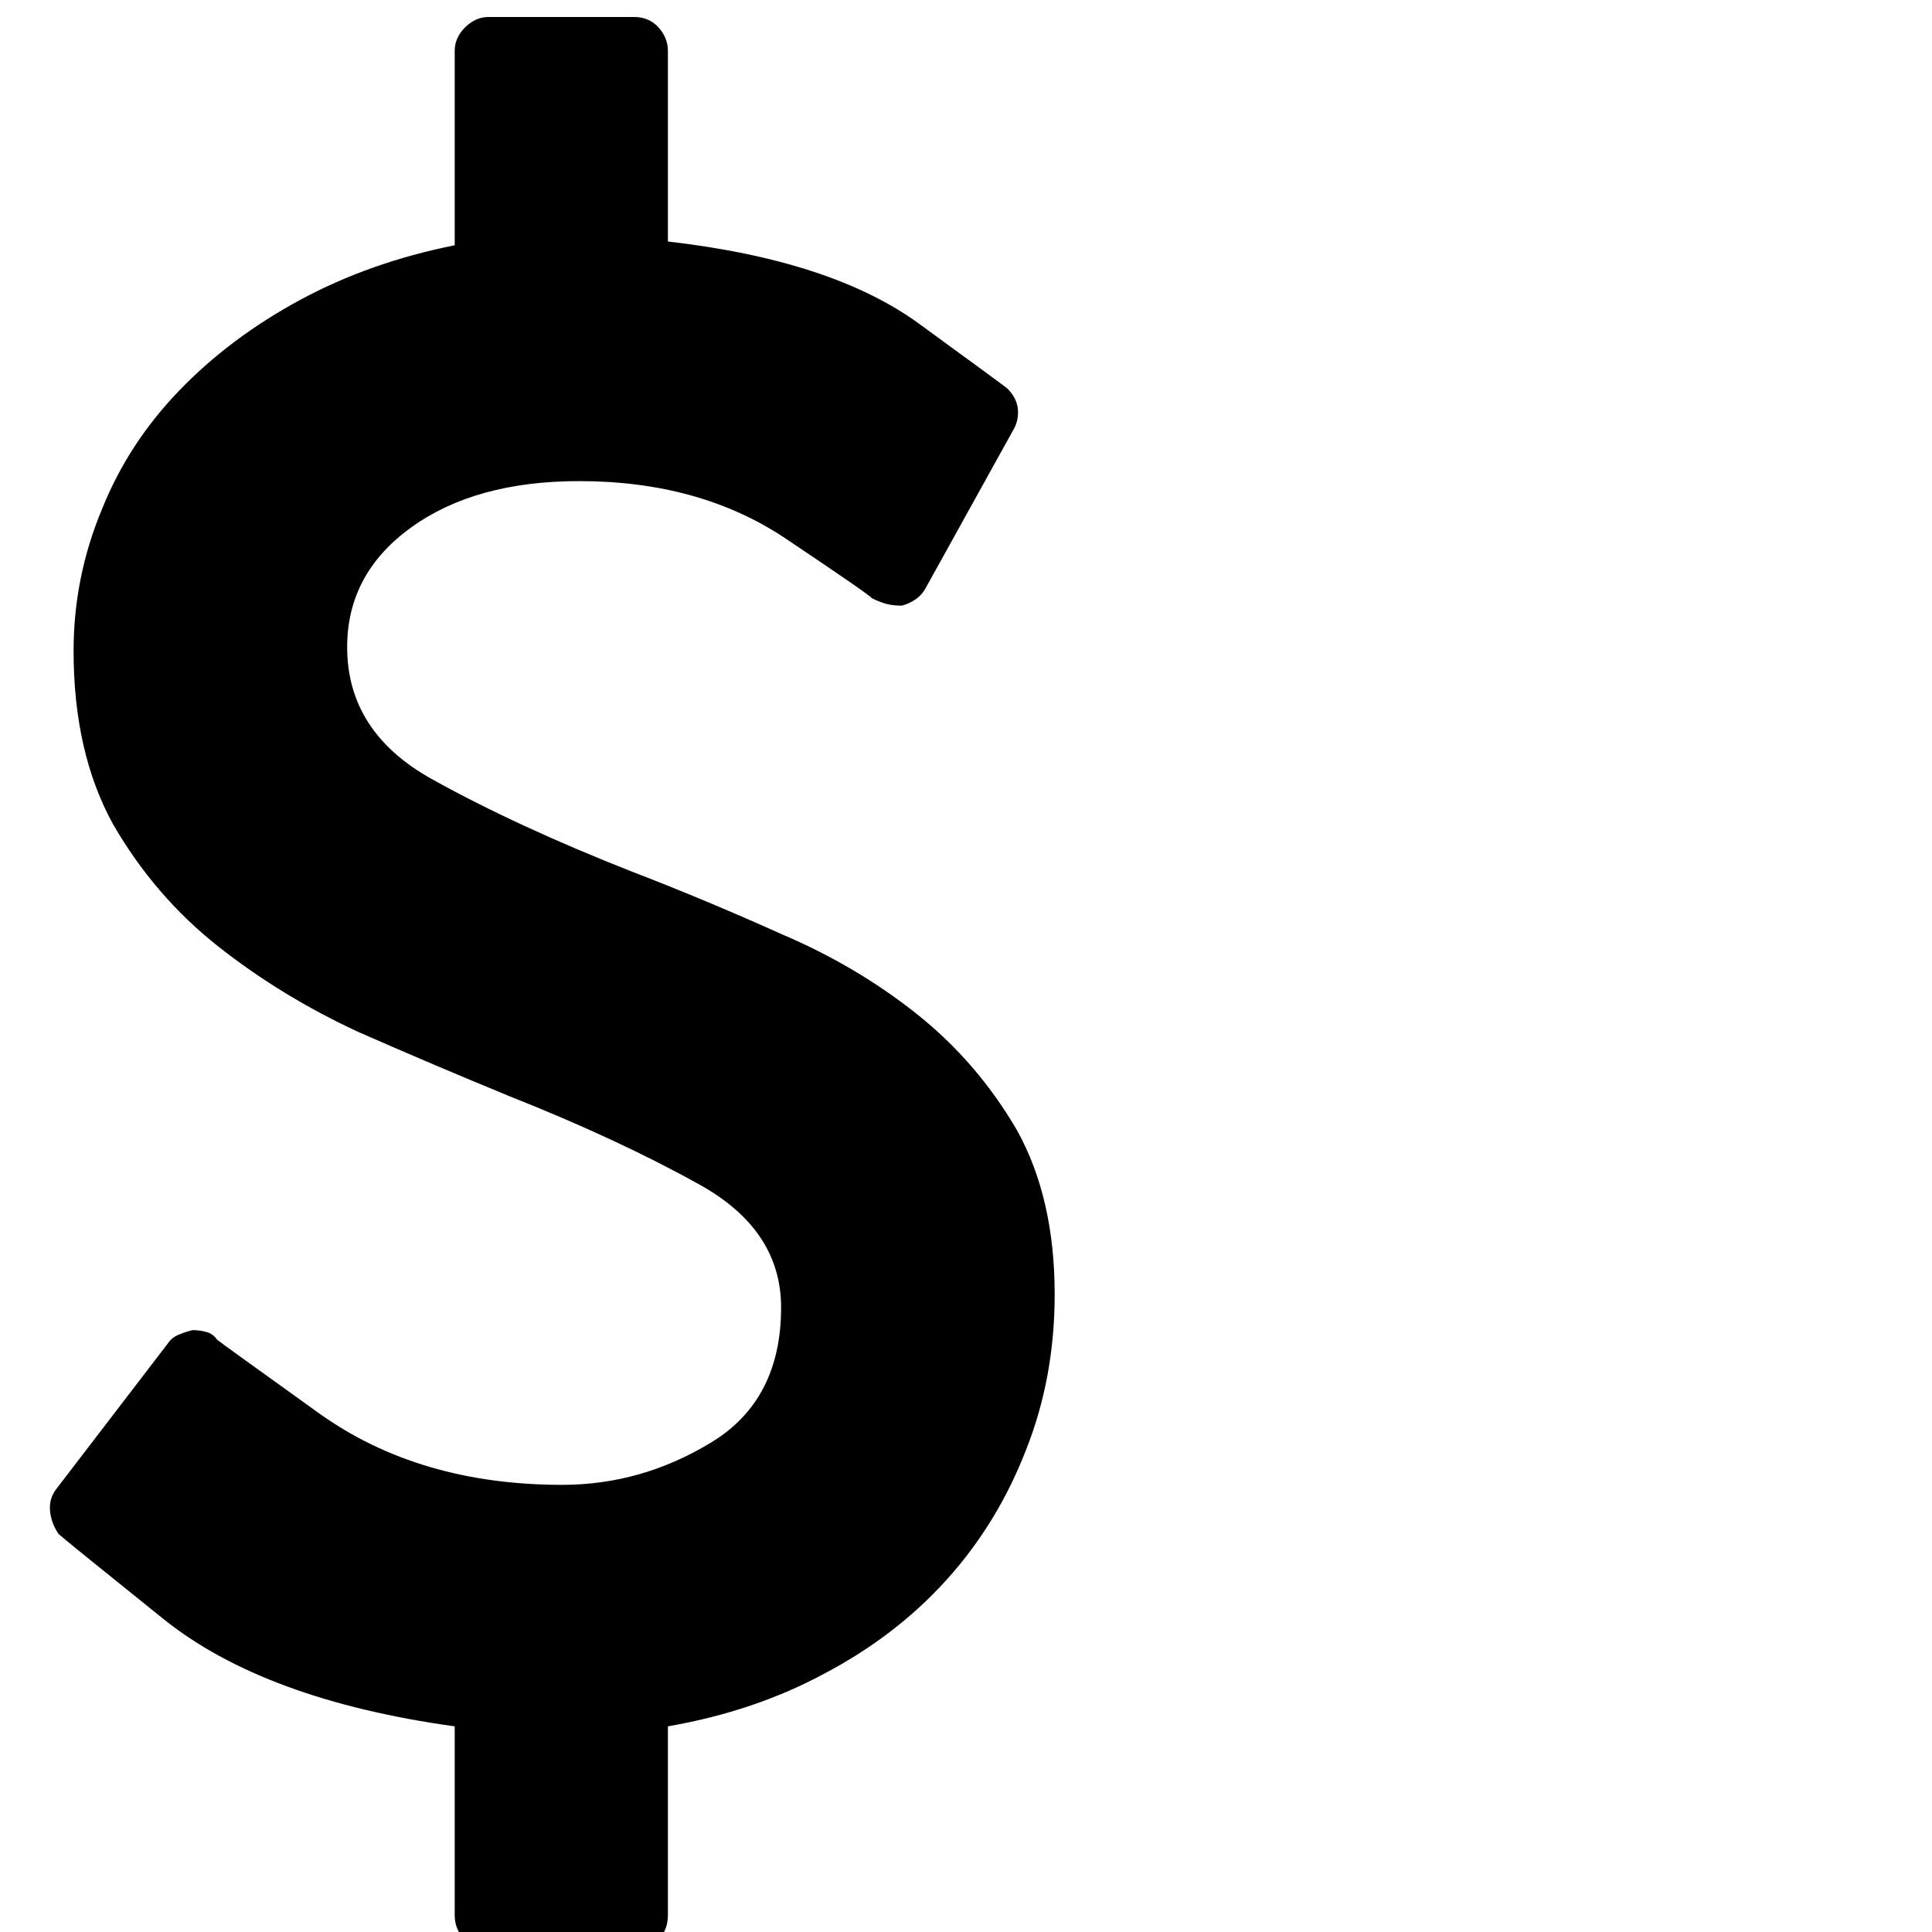
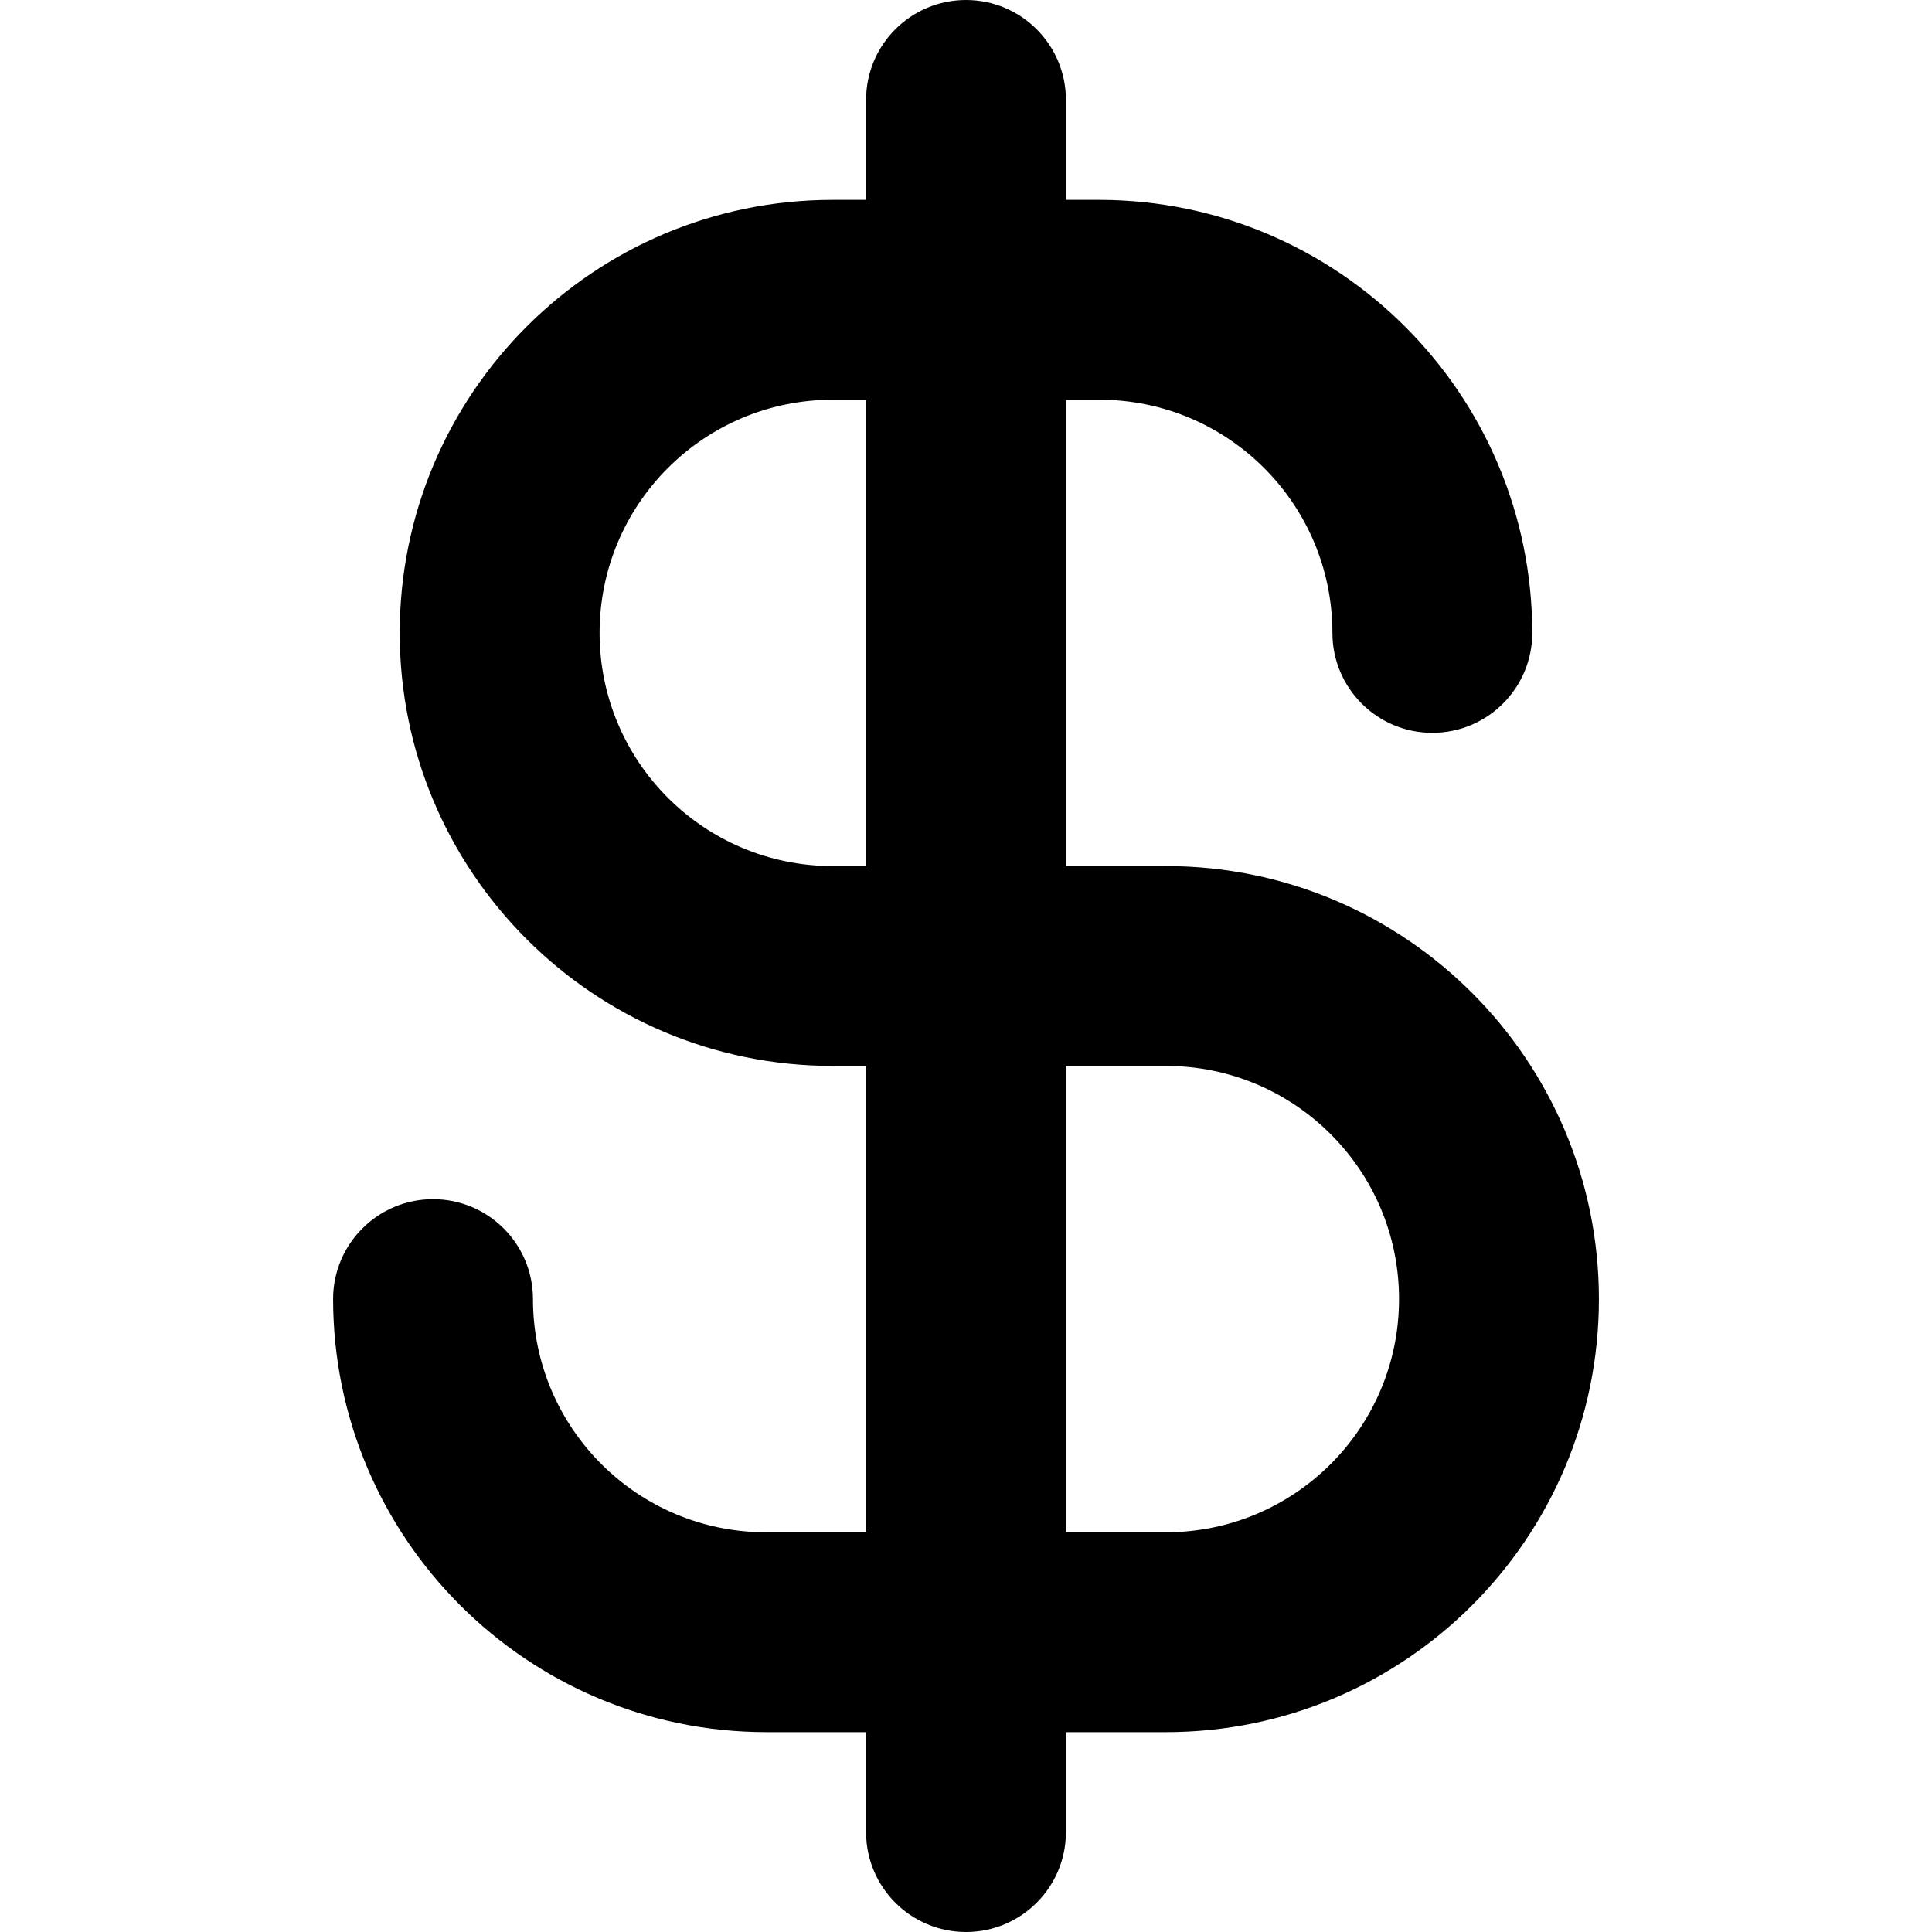
- <svg xmlns="http://www.w3.org/2000/svg" viewBox="0 0 1024 1024">
-   <g transform="translate(0 960) scale(1 -1)">
-     <path d="M559 274Q559 230 544 192Q529 153 502 123Q475 93 437 73Q400 53 354 45L354 -55Q354 -63 349 -68Q344 -73 336 -73L259 -73Q252 -73 246.5 -68Q241 -63 241 -55L241 45Q140 59 86.5 102Q33 145 31 147Q27 153 26.5 159.5Q26 166 30 171L89 248Q91 251 94.5 252.5Q98 254 102 255Q106 255 109.5 254Q113 253 115 250Q116 249 169 211Q222 173 298 173Q340 173 377 195.5Q414 218 414 267Q414 308 371 332Q328 356 270 379Q231 395 190 413Q149 432 115.5 458.5Q82 485 60 523Q39 561 39 615Q39 654 54 690Q68 725 95 753Q122 781 159 801Q196 821 241 830L241 933Q241 940 246.5 945.5Q252 951 259 951L336 951Q344 951 349 945.5Q354 940 354 933L354 832Q441 822 487 788.5Q533 755 534 754Q539 749 539.5 743Q540 737 537 732L491 649Q489 645 485.5 642.5Q482 640 478 639Q473 639 469.5 640Q466 641 462 643Q462 644 416.5 674.5Q371 705 307 705Q252 705 218 680.5Q184 656 184 617Q184 572 229 547Q274 522 335 498Q374 483 414 465Q454 448 486 422.5Q518 397 539 361Q559 325 559 274Z" />
-   </g>
+ <svg xmlns="http://www.w3.org/2000/svg" viewBox="12 12 232 232">
+   <path d="M152,116H140V60h4a28,28,0,0,1,28,28,12,12,0,0,0,24,0,52.06,52.06,0,0,0-52-52h-4V24a12,12,0,0,0-24,0V36h-4a52,52,0,0,0,0,104h4v56H104a28,28,0,0,1-28-28,12,12,0,0,0-24,0,52.06,52.06,0,0,0,52,52h12v12a12,12,0,0,0,24,0V220h12a52,52,0,0,0,0-104Zm-40,0a28,28,0,0,1,0-56h4v56Zm40,80H140V140h12a28,28,0,0,1,0,56Z" />
</svg>
